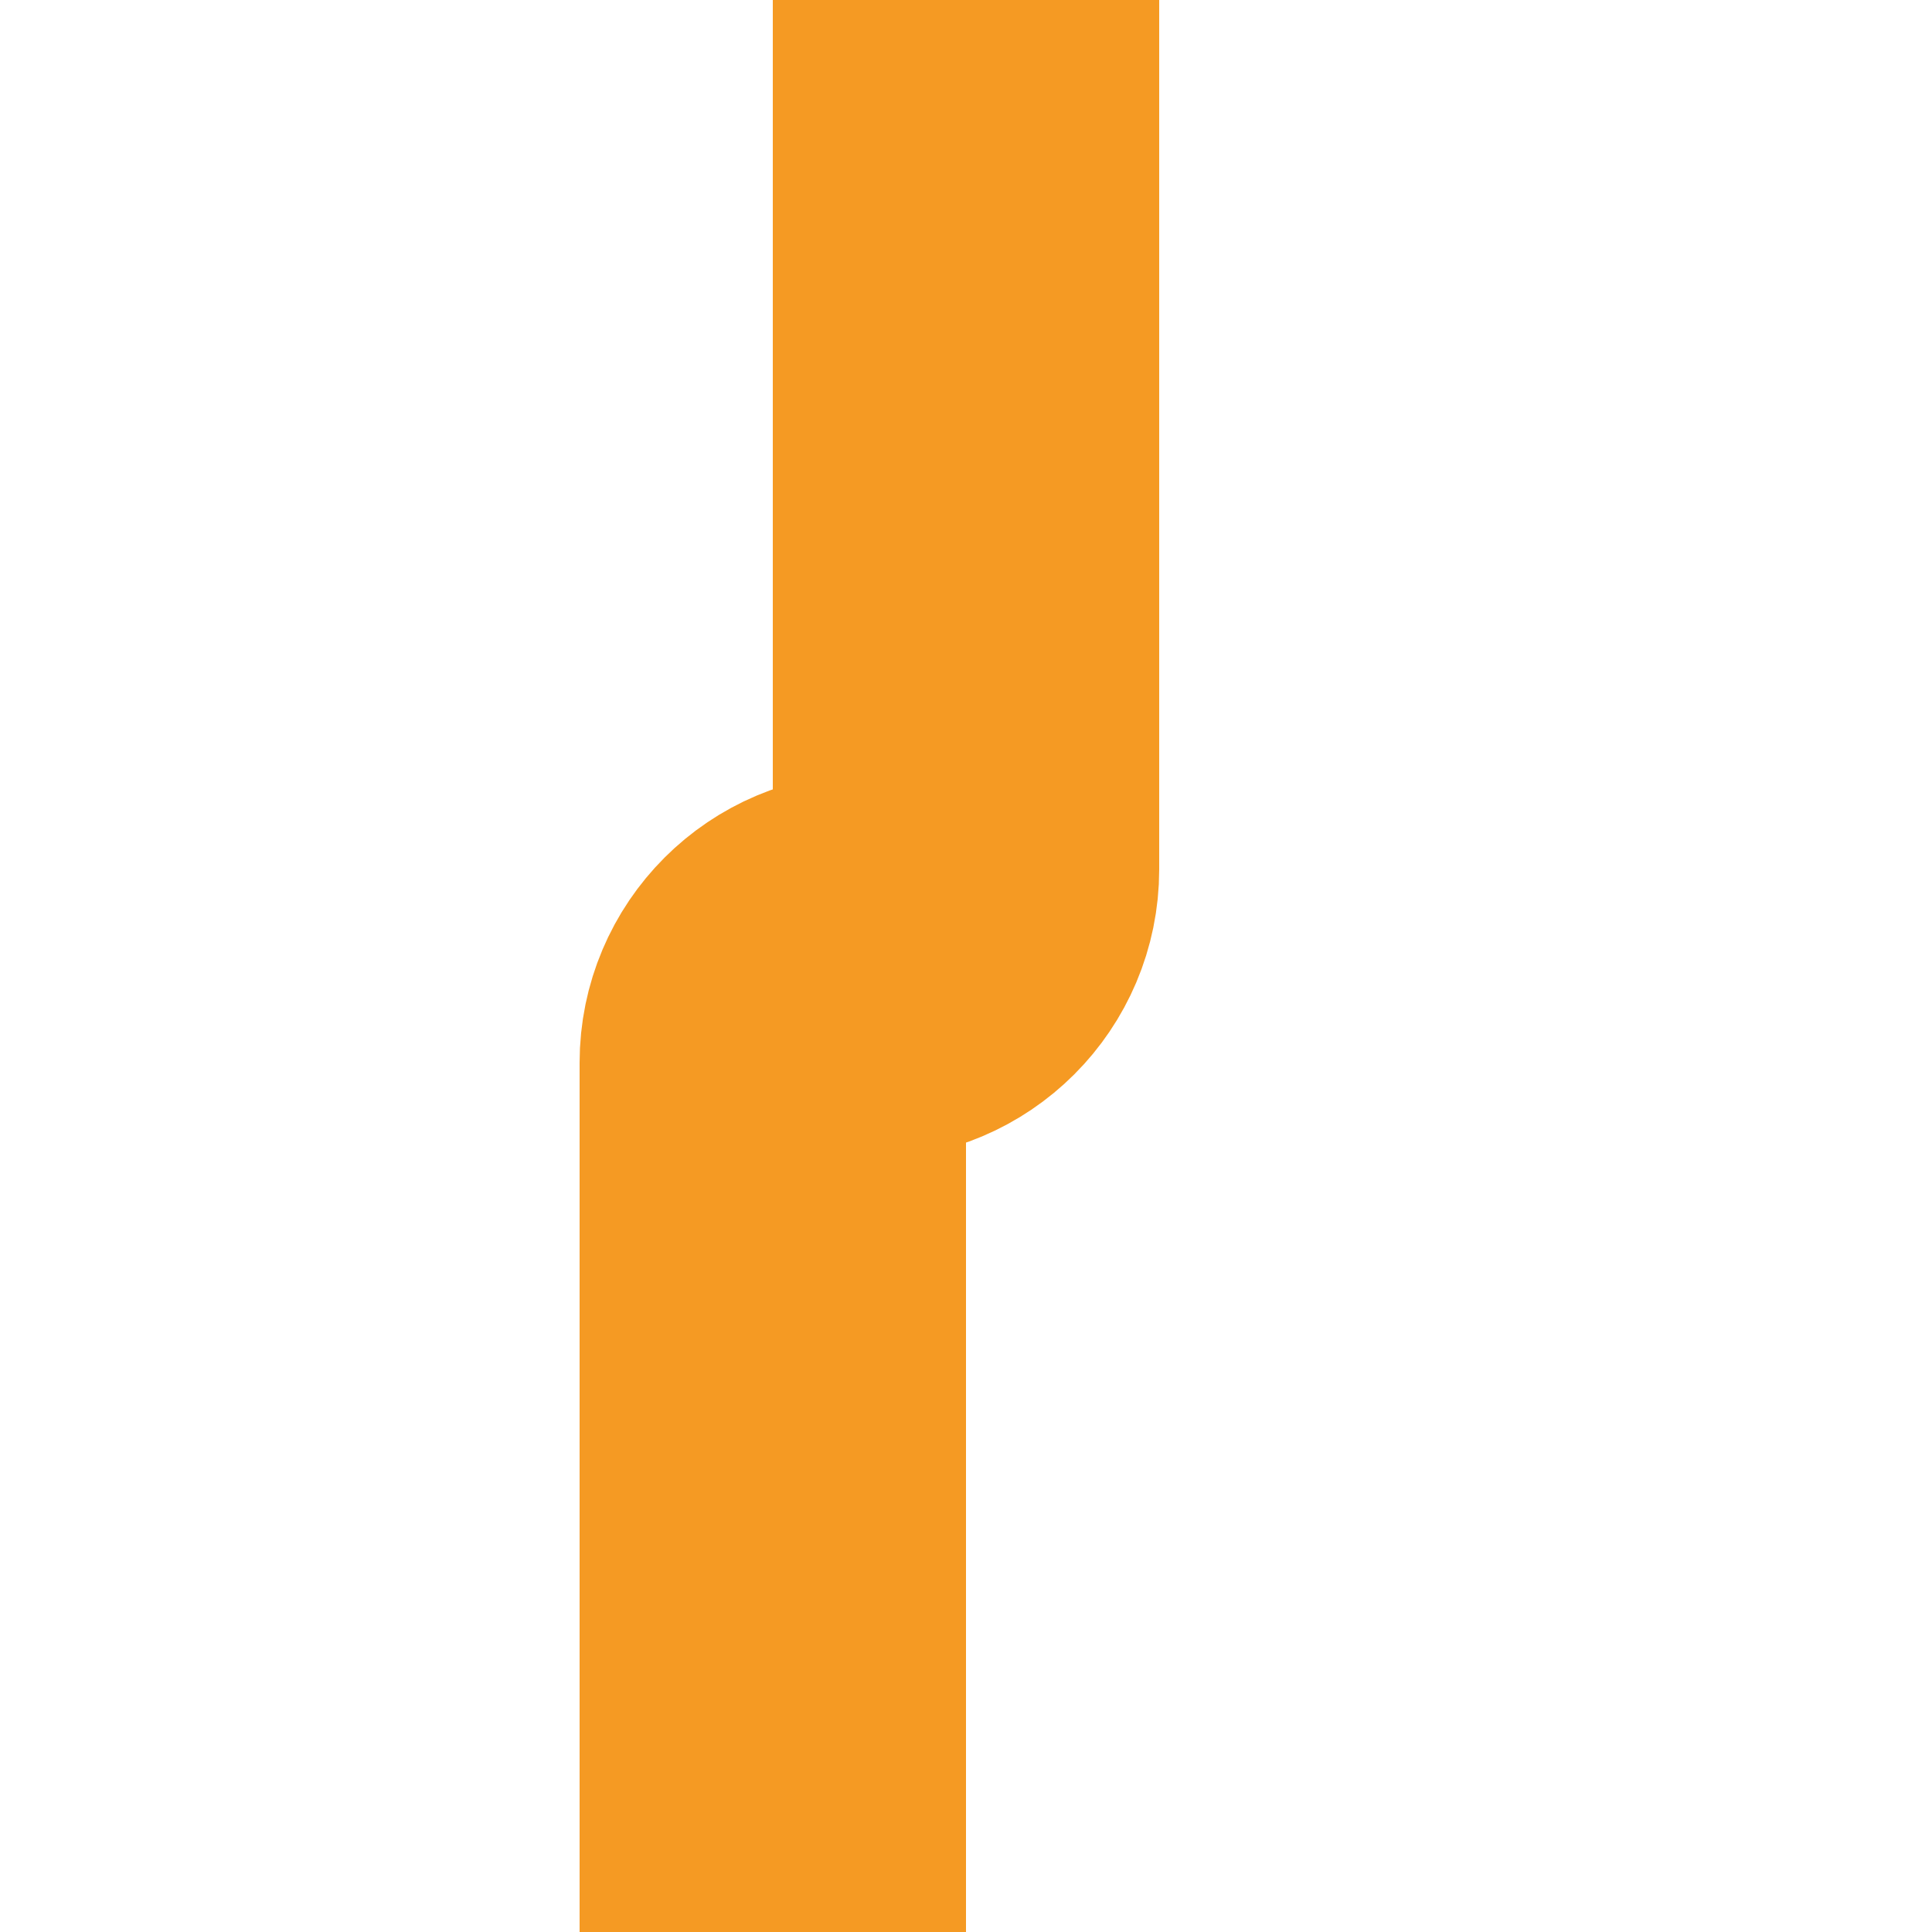
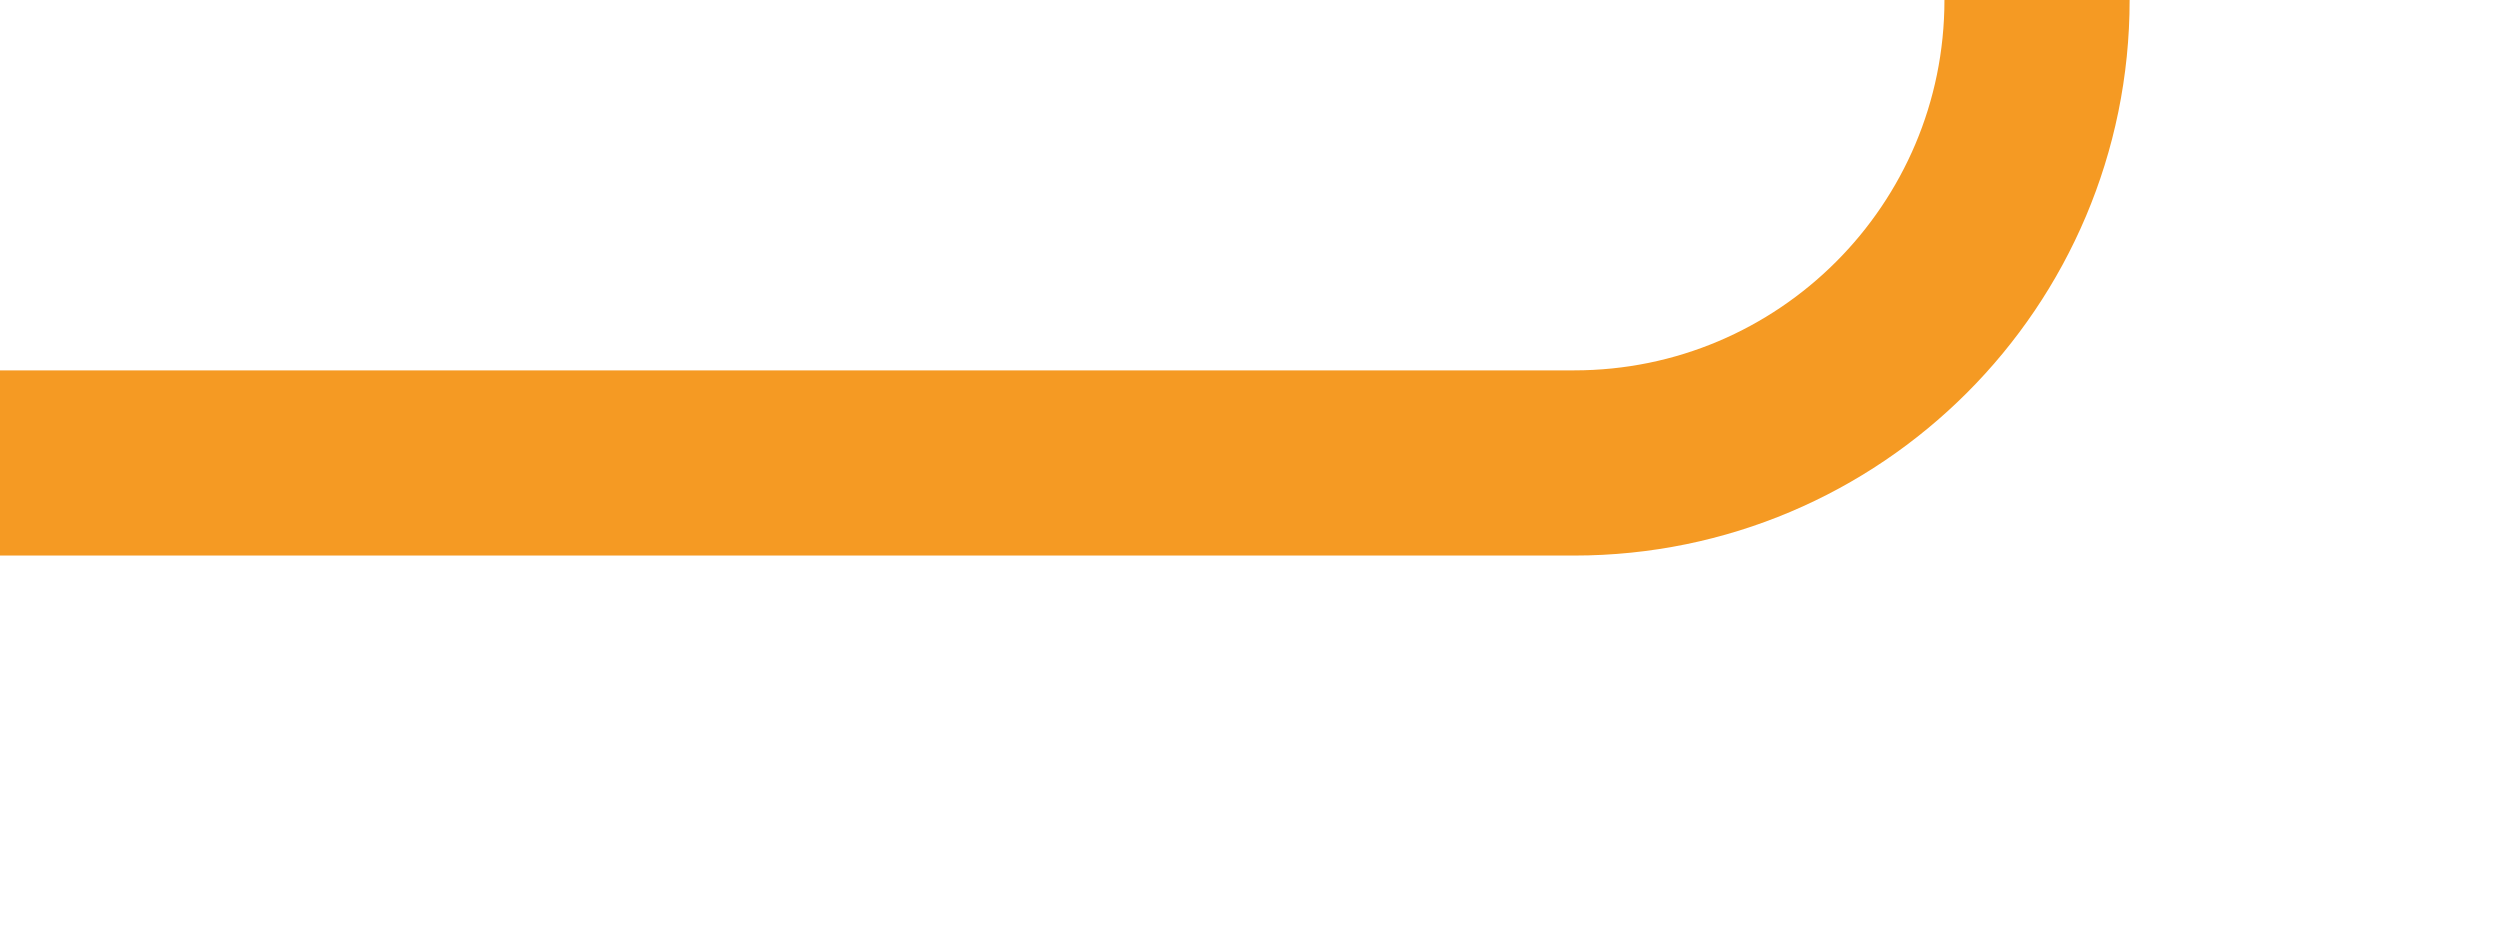
- <svg xmlns="http://www.w3.org/2000/svg" version="1.1" width="10px" height="10px" preserveAspectRatio="xMinYMid meet" viewBox="393 60  10 8">
-   <path d="M 398 59  L 398 63.5  A 0.5 0.5 0 0 1 397.5 64 A 0.5 0.5 0 0 0 397 64.5 L 397 70  " stroke-width="2" stroke="#f59a23" fill="none" />
+ <svg xmlns="http://www.w3.org/2000/svg" version="1.1" width="27px" height="10px" preserveAspectRatio="xMinYMid meet" viewBox="1188 648  27 8">
+   <path d="M 1188 652  L 1205 652  A 5 5 0 0 0 1210 647 L 1210 578  A 5 5 0 0 1 1215 573 L 1247 573  " stroke-width="2" stroke="#f59a23" fill="none" />
</svg>
